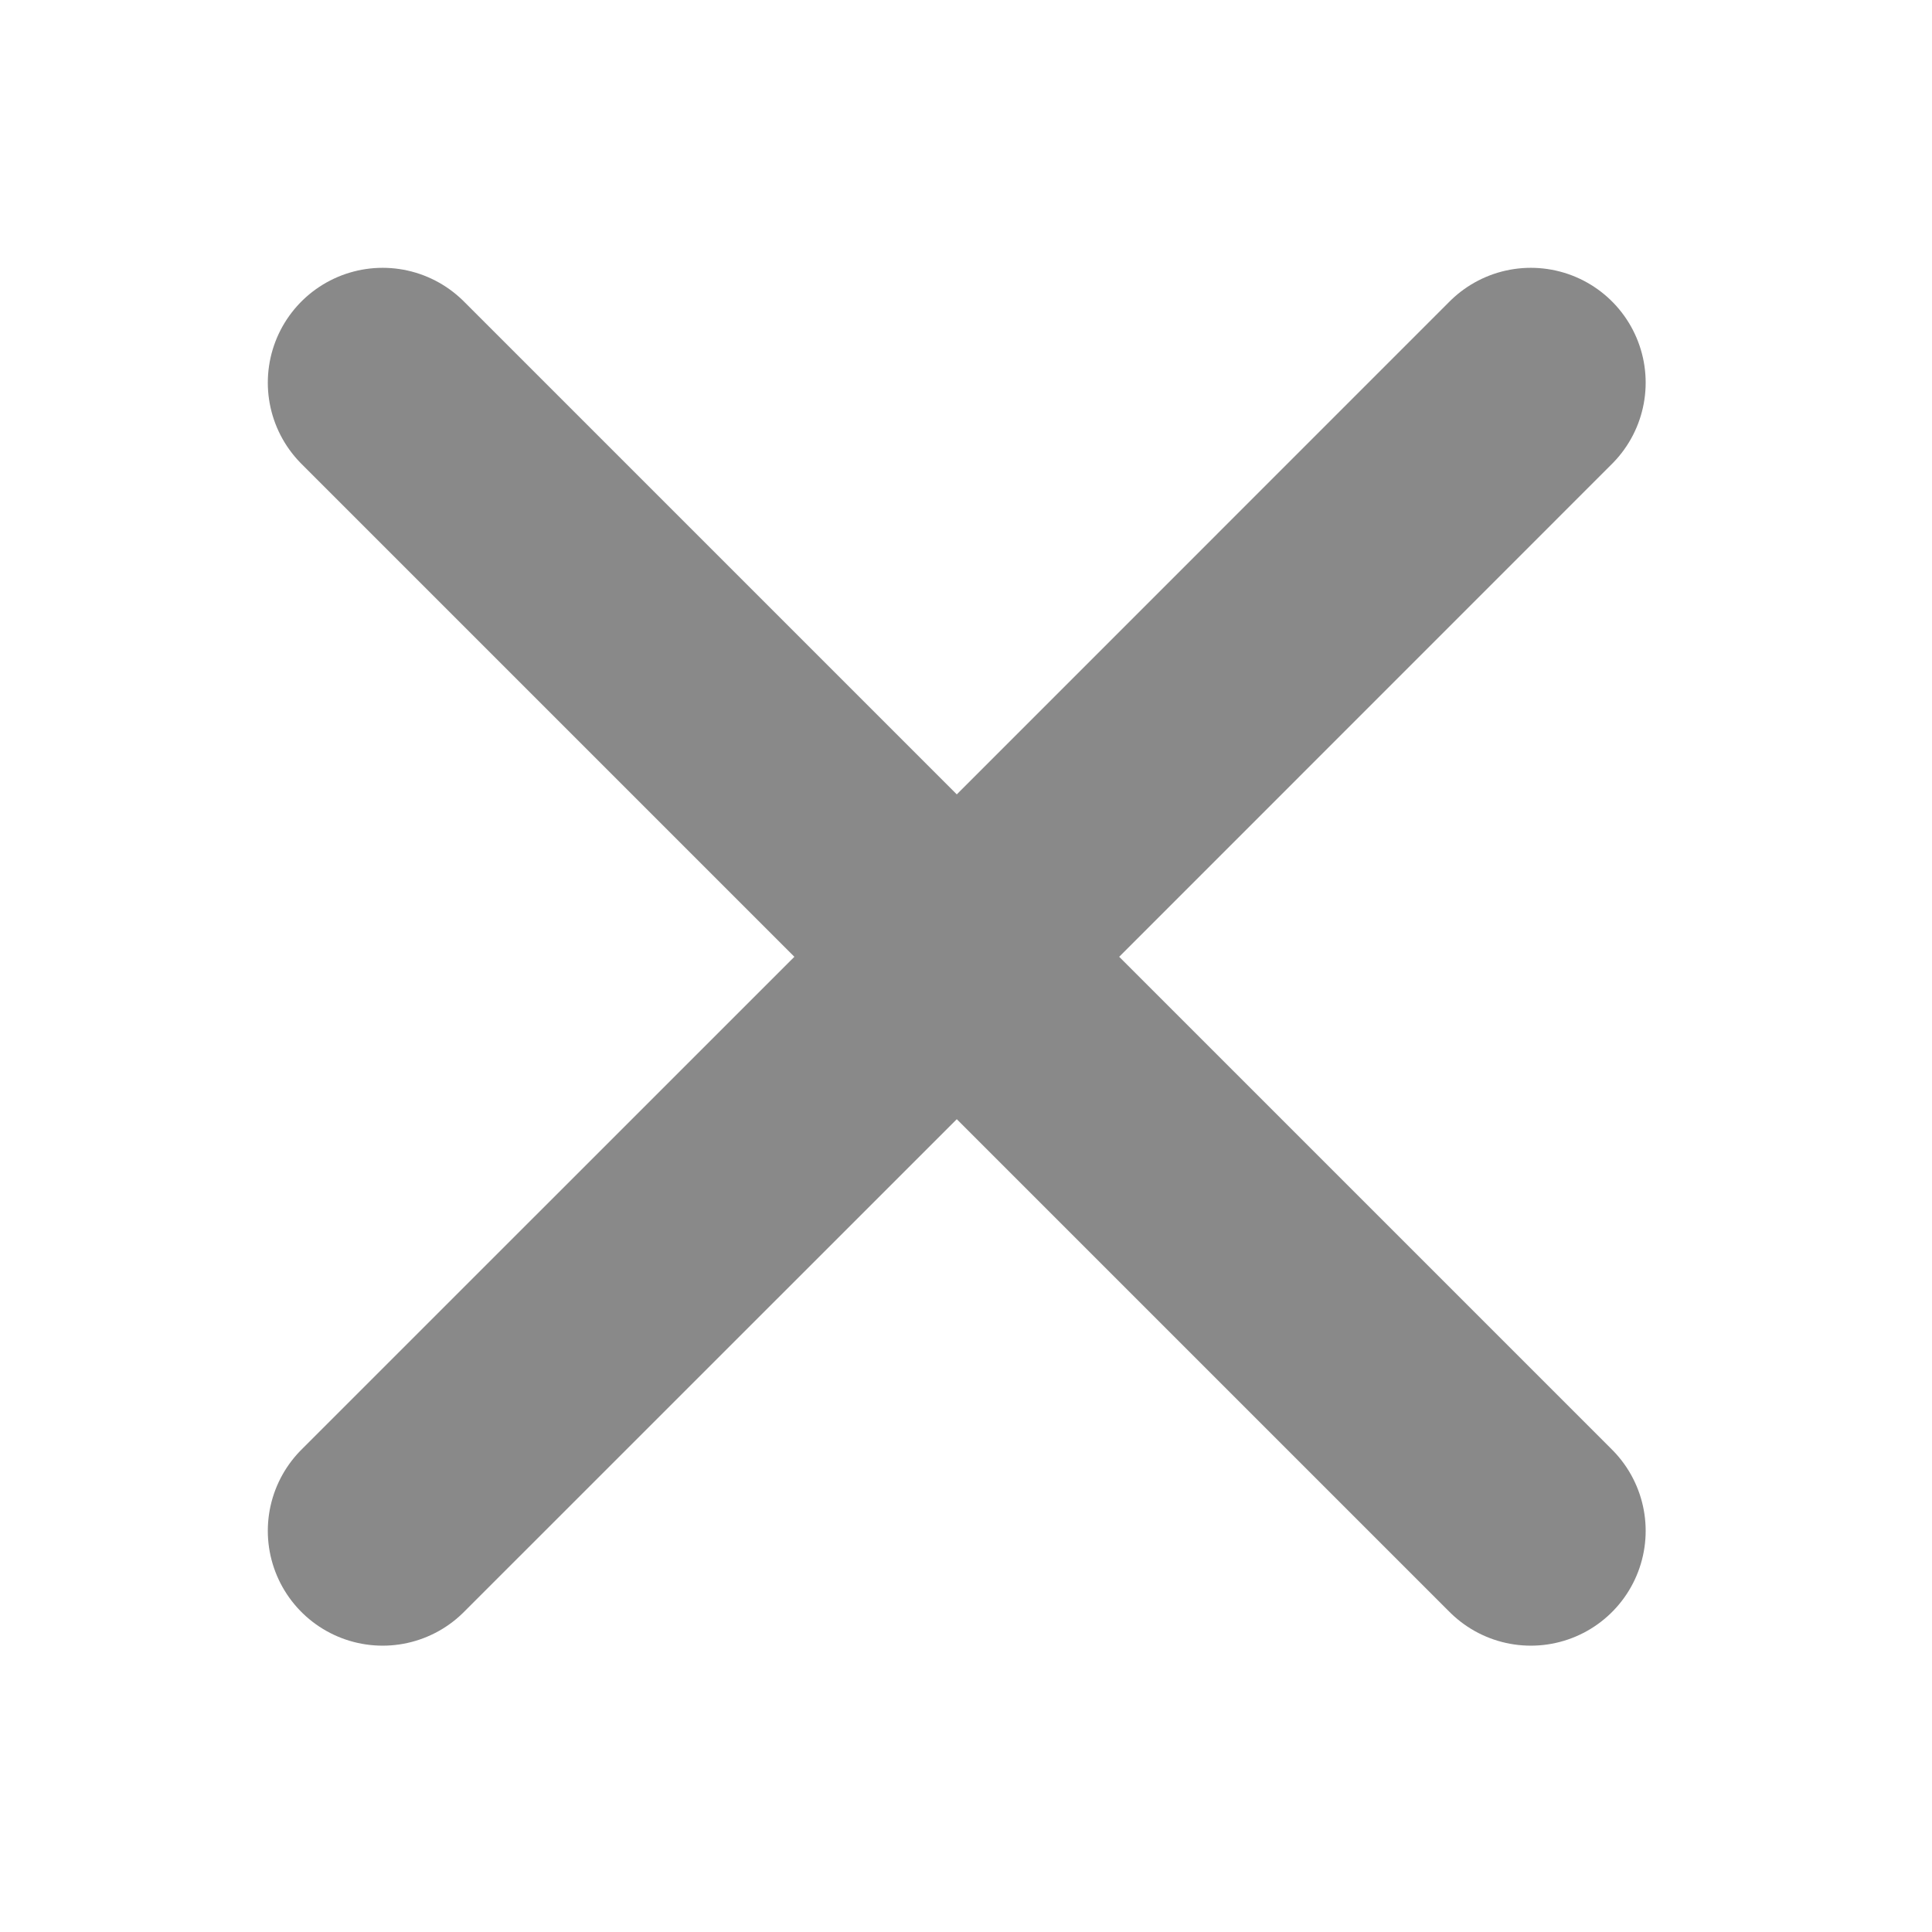
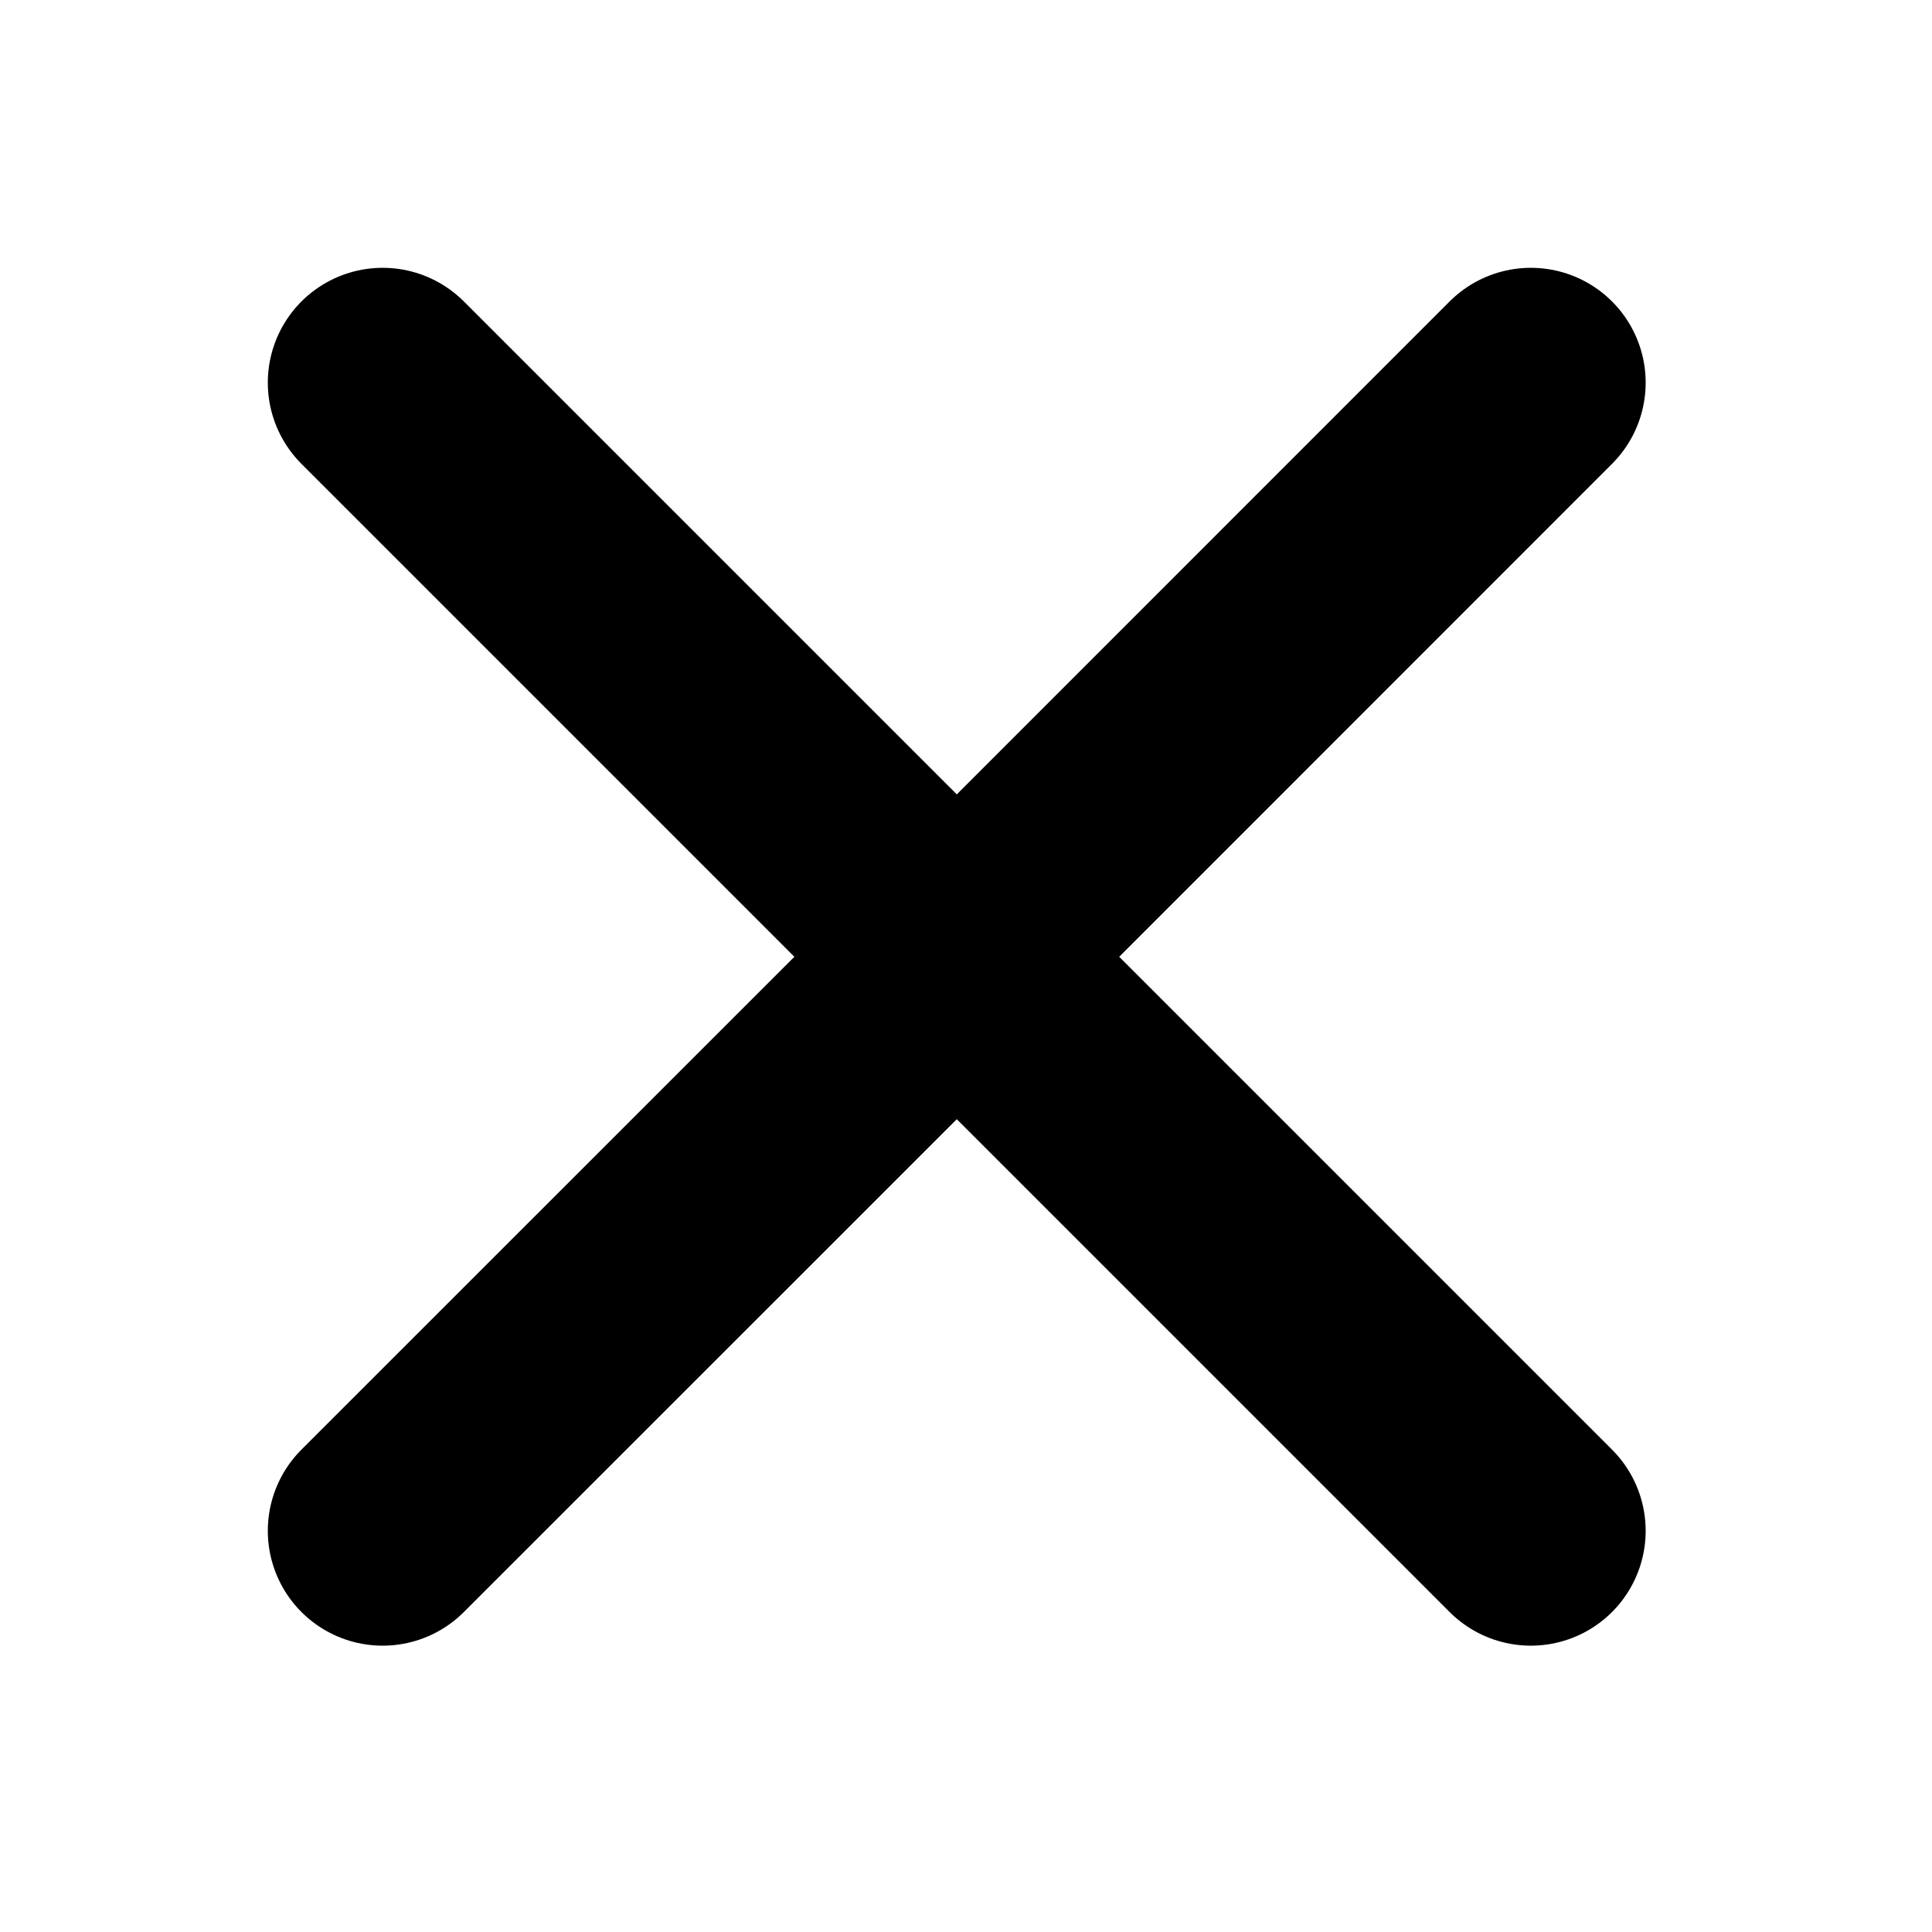
<svg xmlns="http://www.w3.org/2000/svg" width="17" height="17" viewBox="0 0 17 17" fill="none">
-   <path d="M13.47 3.367L8.419 8.419M3.367 13.47L8.419 8.419M8.419 8.419L3.367 3.367M8.419 8.419L13.47 13.47" stroke="#898989" stroke-width="2.021" stroke-linecap="round" stroke-linejoin="round" />
+   <path d="M13.47 3.367L8.419 8.419M3.367 13.47L8.419 8.419M8.419 8.419L3.367 3.367M8.419 8.419L13.47 13.47" stroke="currentColor" stroke-width="2.021" stroke-linecap="round" stroke-linejoin="round" />
</svg>
